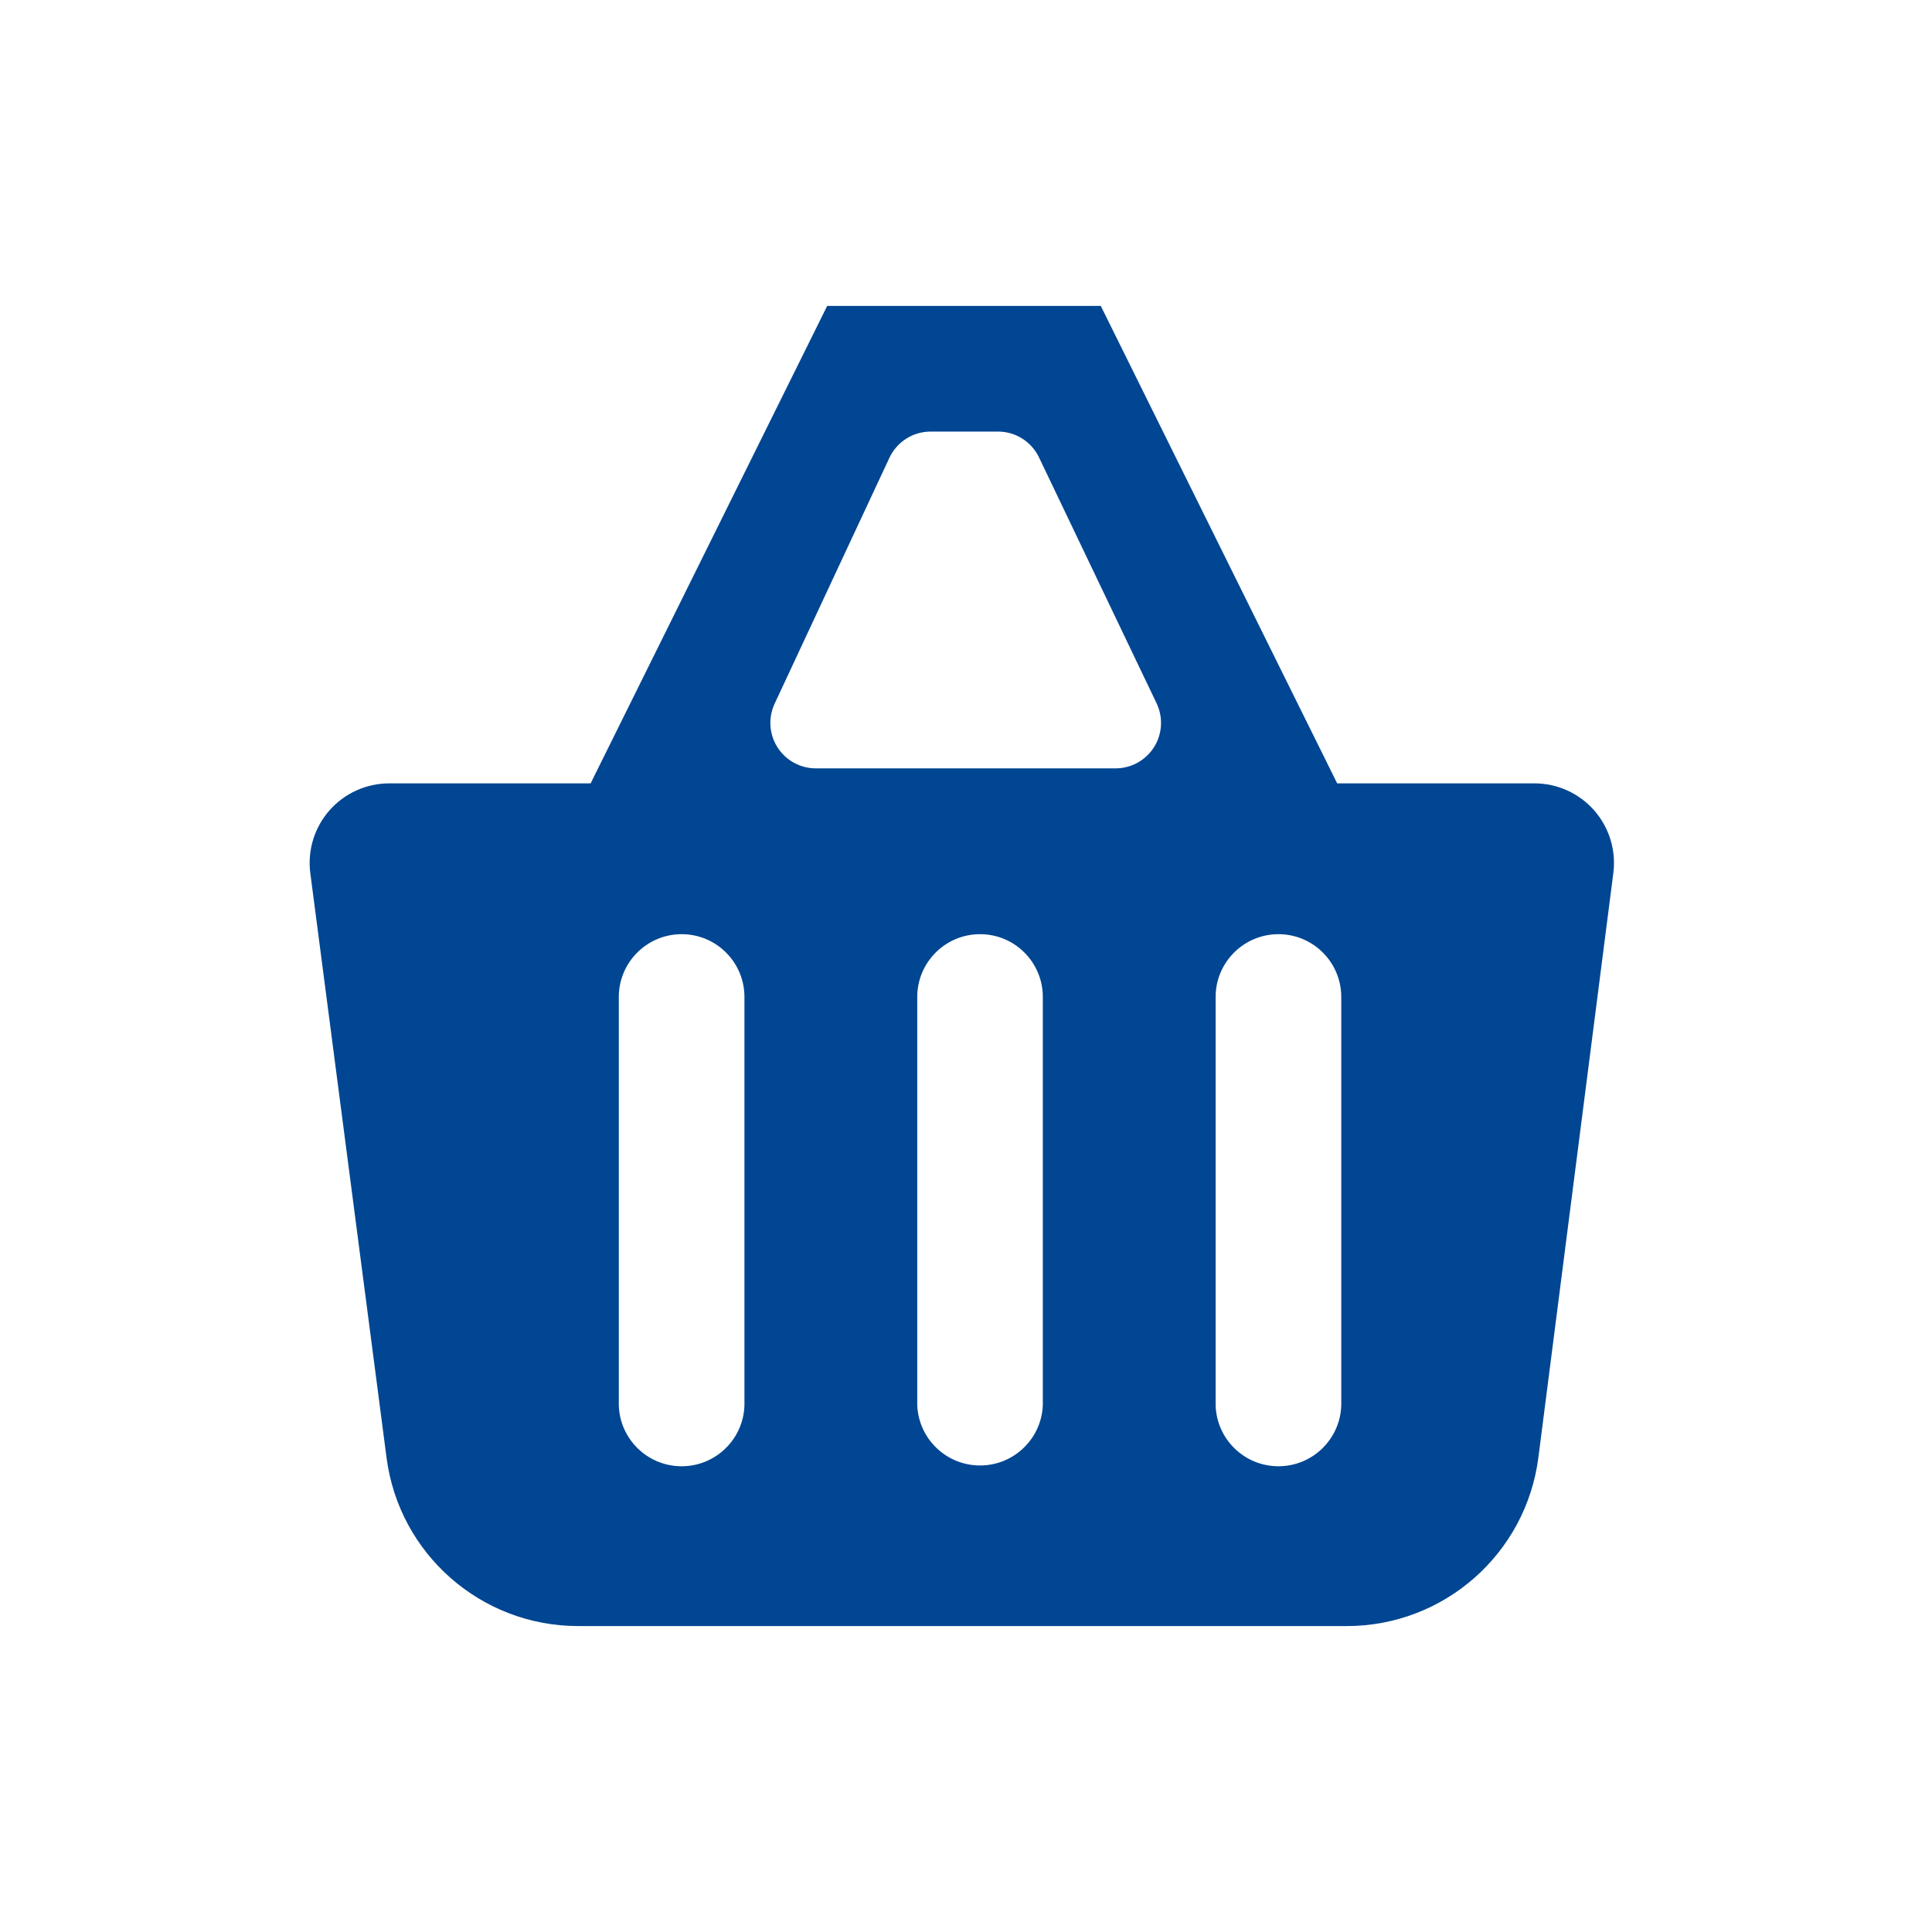
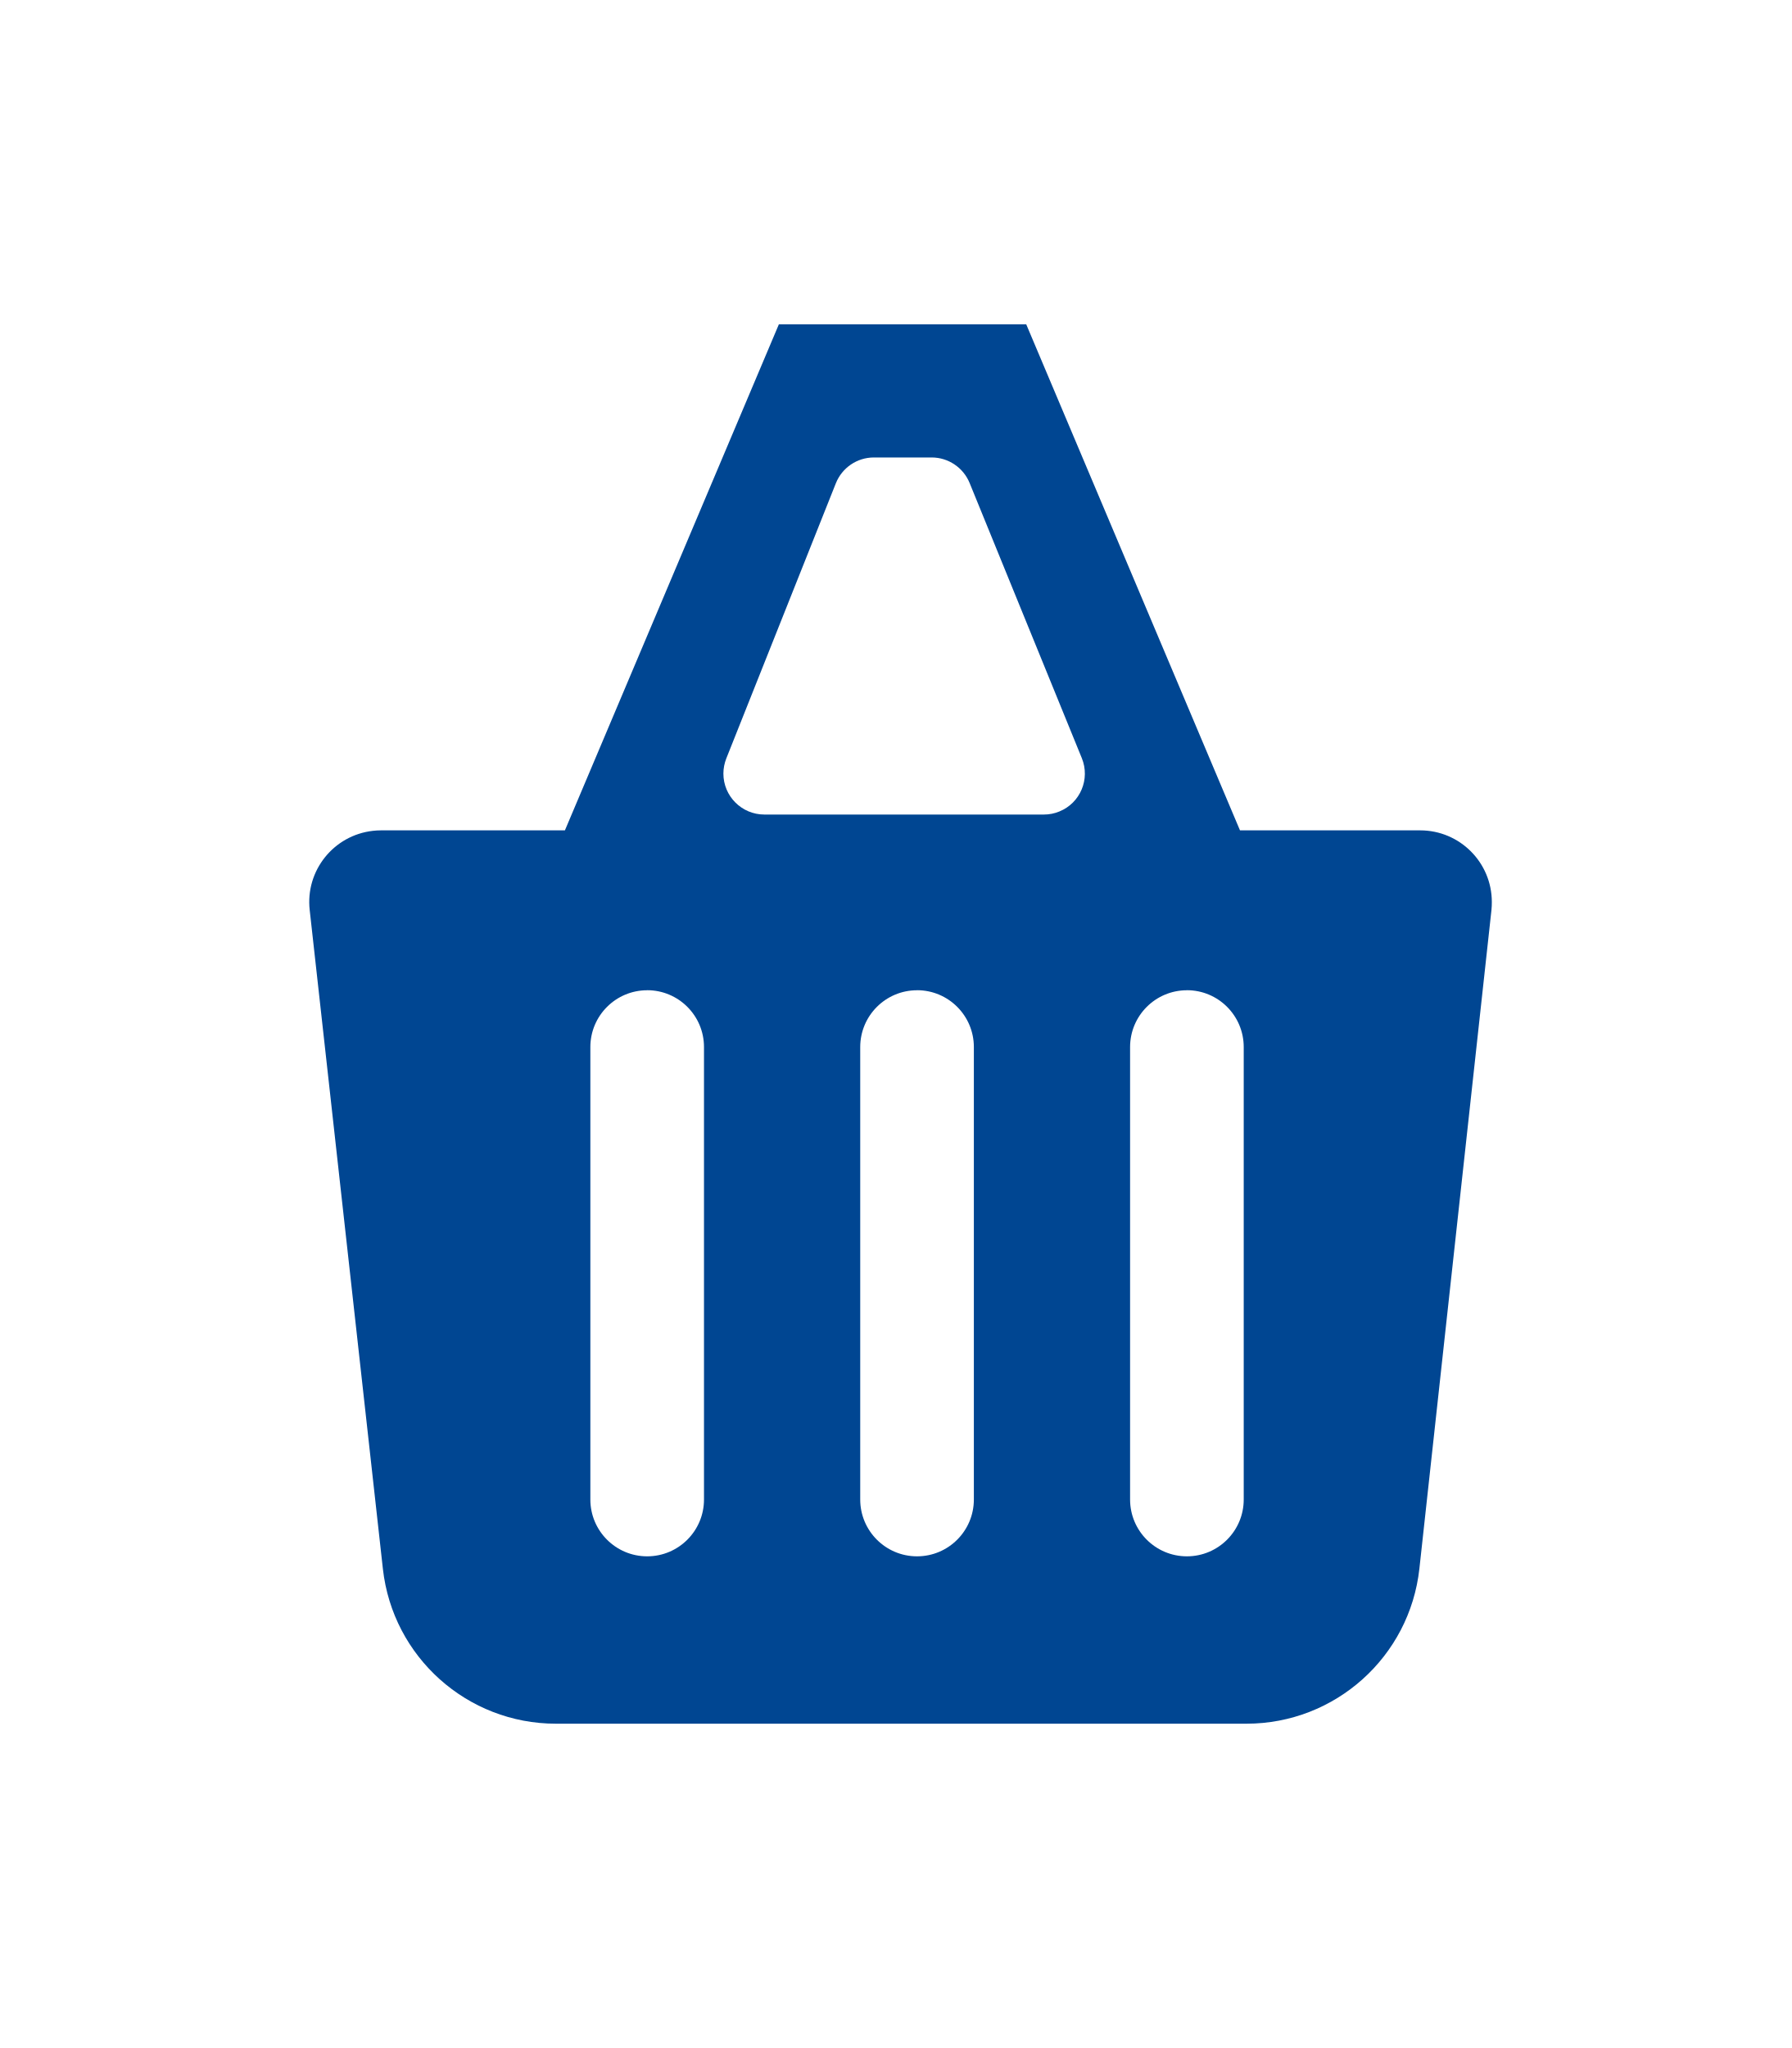
- <svg xmlns="http://www.w3.org/2000/svg" width="34" height="34" viewBox="0 0 34 34">
-   <path fill="#004692" fill-rule="evenodd" d="M19.372 5.384l4.16 8.402h3.471a1.4 1.4 0 0 1 1.389 1.578l-1.319 10.285a3.4 3.4 0 0 1-3.372 2.967H10.175a3.4 3.4 0 0 1-3.372-2.96l-1.342-10.29a1.4 1.4 0 0 1 1.388-1.58h3.545l4.163-8.402h4.815zM11.996 16.44c-.61 0-1.106.495-1.106 1.105v7.186a1.106 1.106 0 0 0 2.211 0v-7.186c0-.61-.495-1.105-1.105-1.105zm5.251 0c-.61 0-1.105.495-1.105 1.105v7.186a1.106 1.106 0 0 0 2.21 0v-7.186c0-.61-.494-1.105-1.105-1.105zm5.252 0c-.61 0-1.106.495-1.106 1.105v7.186a1.106 1.106 0 0 0 2.211 0v-7.186c0-.61-.495-1.105-1.105-1.105zm-4.935-8.845h-1.187a.8.8 0 0 0-.725.462l-2.02 4.327a.8.8 0 0 0 .725 1.138h5.276a.8.8 0 0 0 .721-1.145L18.285 8.05a.8.8 0 0 0-.721-.455z" />
+ <svg xmlns="http://www.w3.org/2000/svg" width="35" height="40" viewBox="0 0 35 40">
+   <path fill="#004692" fill-rule="evenodd" d="M20.048 6.334l4.176 9.884h3.52c.774 0 1.4.627 1.4 1.4 0 .051-.002.102-.007.153l-1.408 12.865c-.189 1.724-1.645 3.03-3.38 3.03H10.86c-1.732 0-3.188-1.302-3.38-3.024L6.05 17.773c-.086-.768.468-1.46 1.236-1.546.052-.006.103-.009.155-.009h3.595l4.18-9.884h4.833zm-7.405 13.007c-.613 0-1.11.497-1.11 1.11v8.836c0 .613.497 1.11 1.11 1.11.613 0 1.11-.497 1.11-1.11V20.45c0-.613-.497-1.11-1.11-1.11zm5.272 0c-.613 0-1.11.497-1.11 1.11v8.836c0 .613.497 1.11 1.11 1.11.613 0 1.11-.497 1.11-1.11V20.45c0-.613-.497-1.11-1.11-1.11zm5.272 0c-.613 0-1.11.497-1.11 1.11v8.836c0 .613.497 1.11 1.11 1.11.613 0 1.11-.497 1.11-1.11V20.45c0-.613-.497-1.11-1.11-1.11zM18.201 8.935h-1.13c-.327 0-.621.2-.742.504l-2.14 5.374c-.037.094-.057.194-.057.296 0 .442.359.8.8.8h5.461c.104 0 .207-.02.303-.06.409-.166.605-.633.438-1.042l-2.192-5.374c-.123-.3-.416-.498-.74-.498z" />
</svg>
